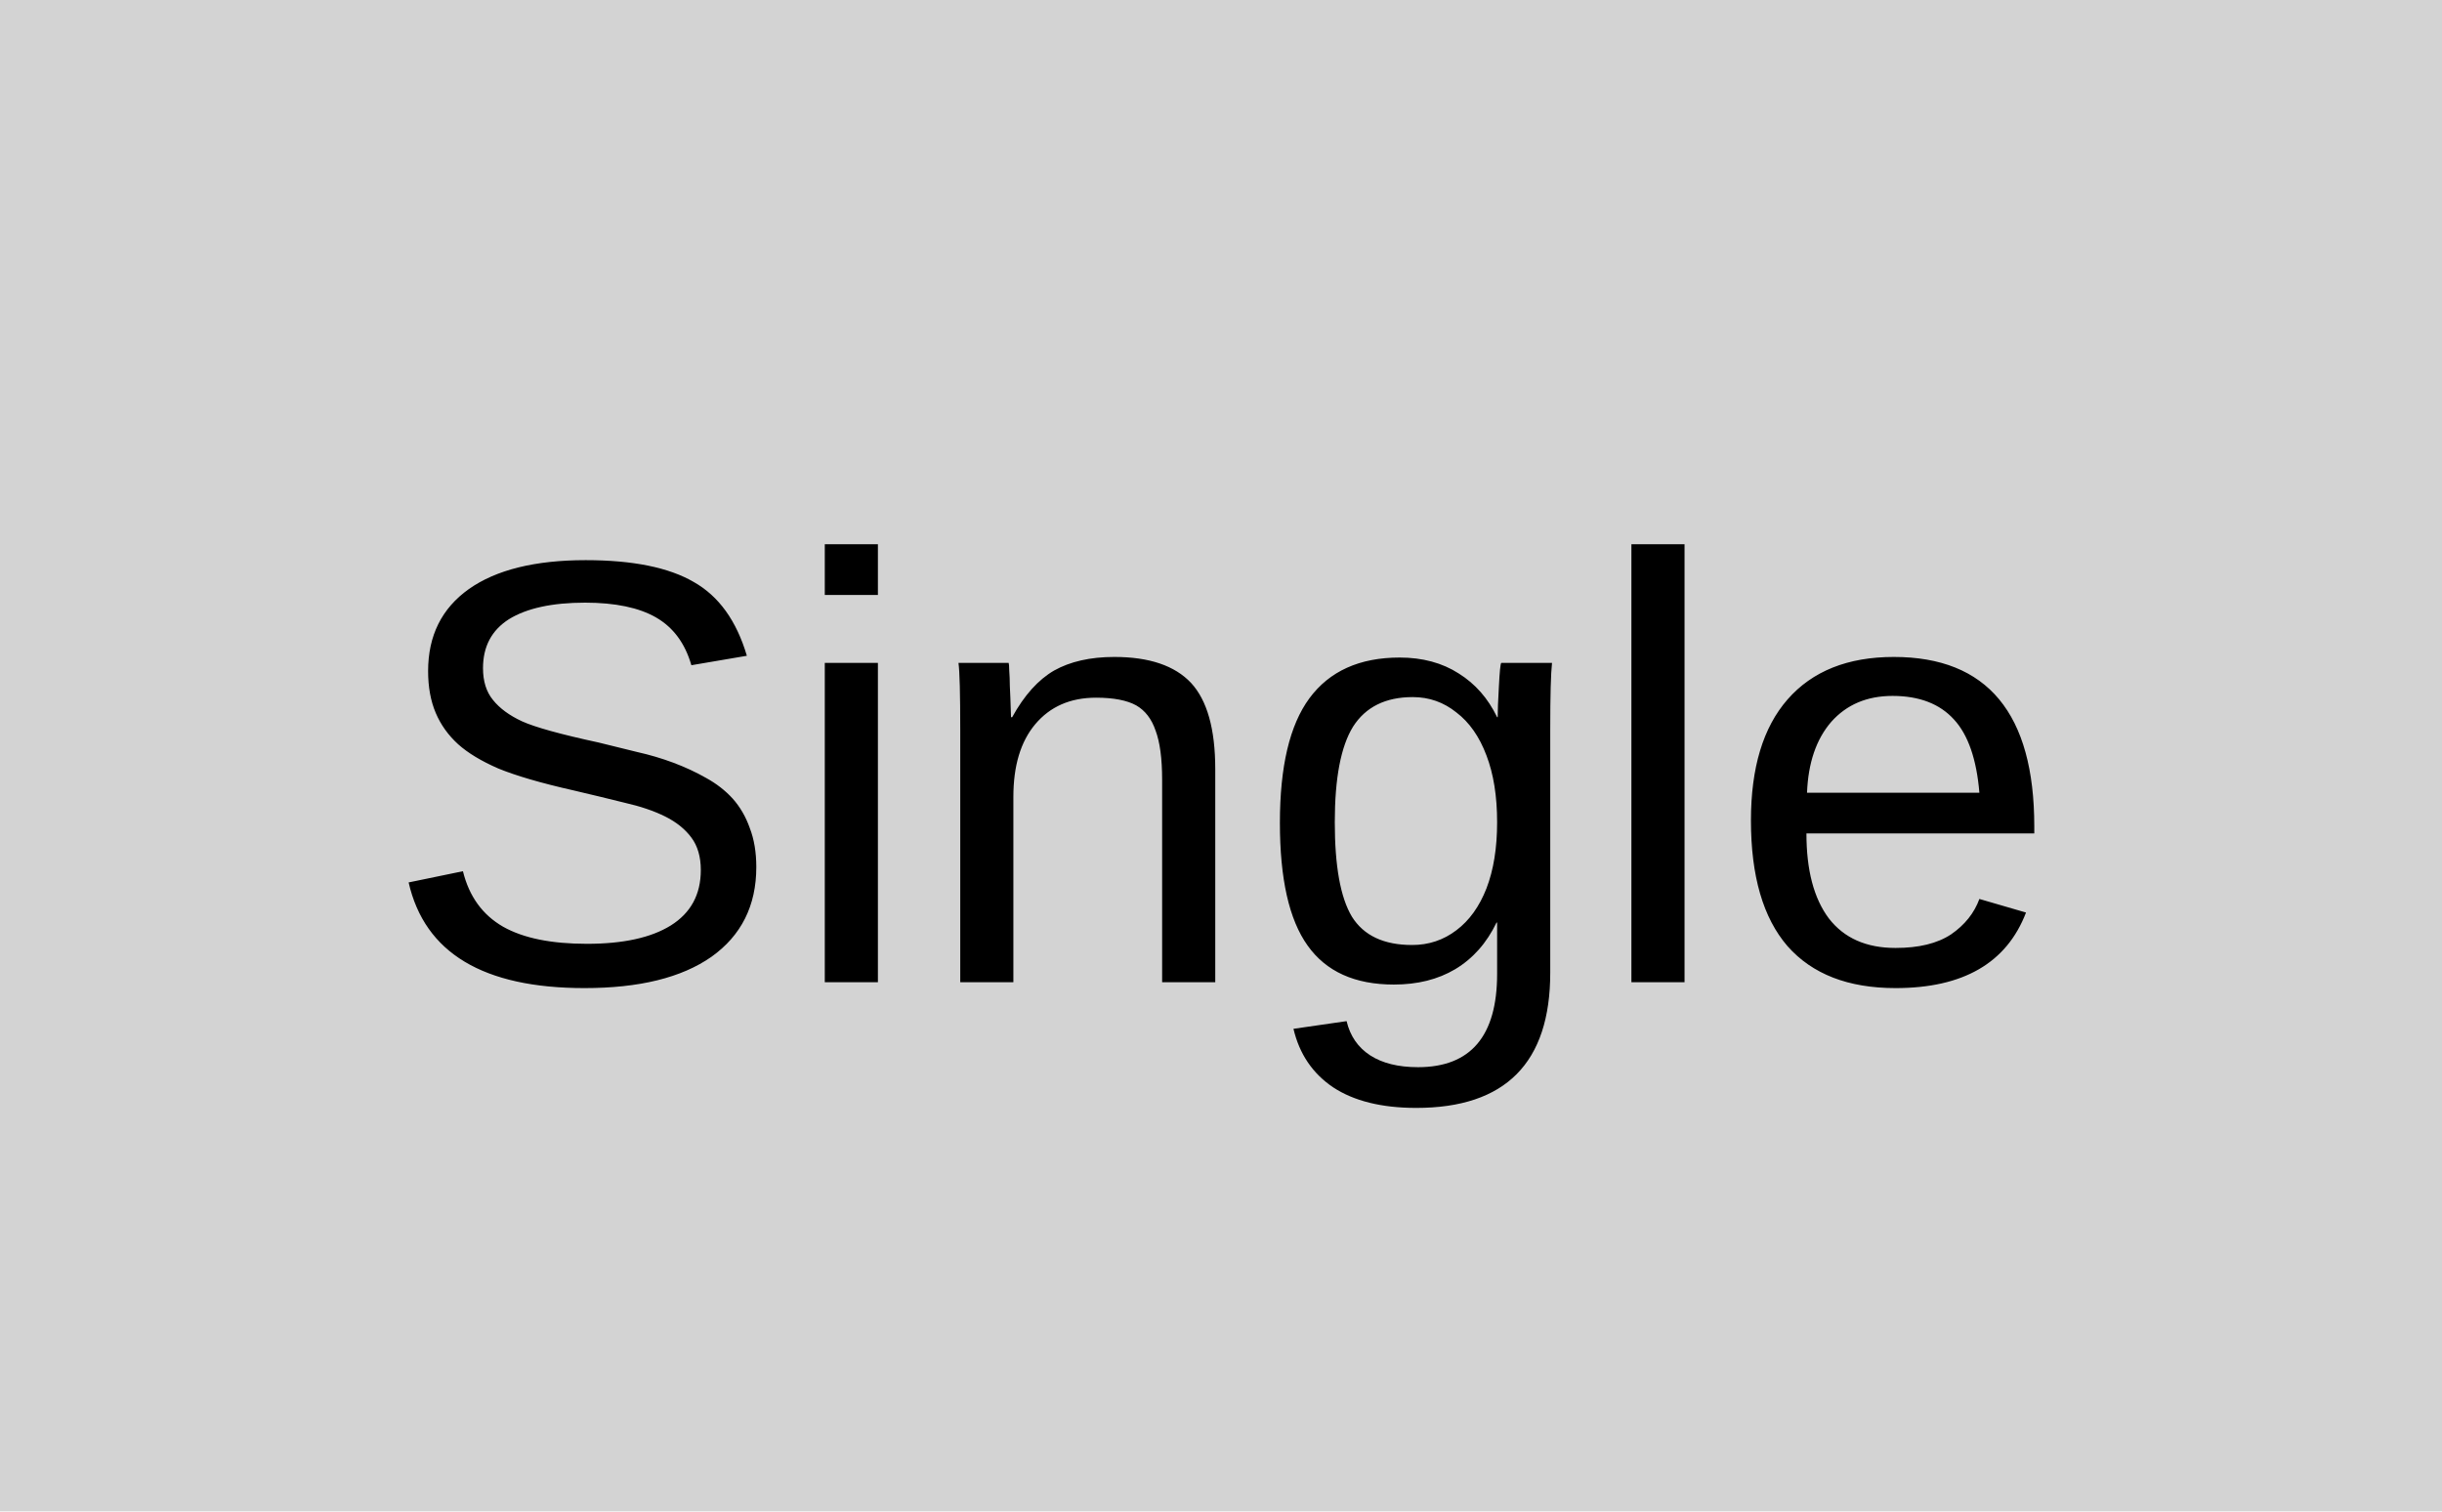
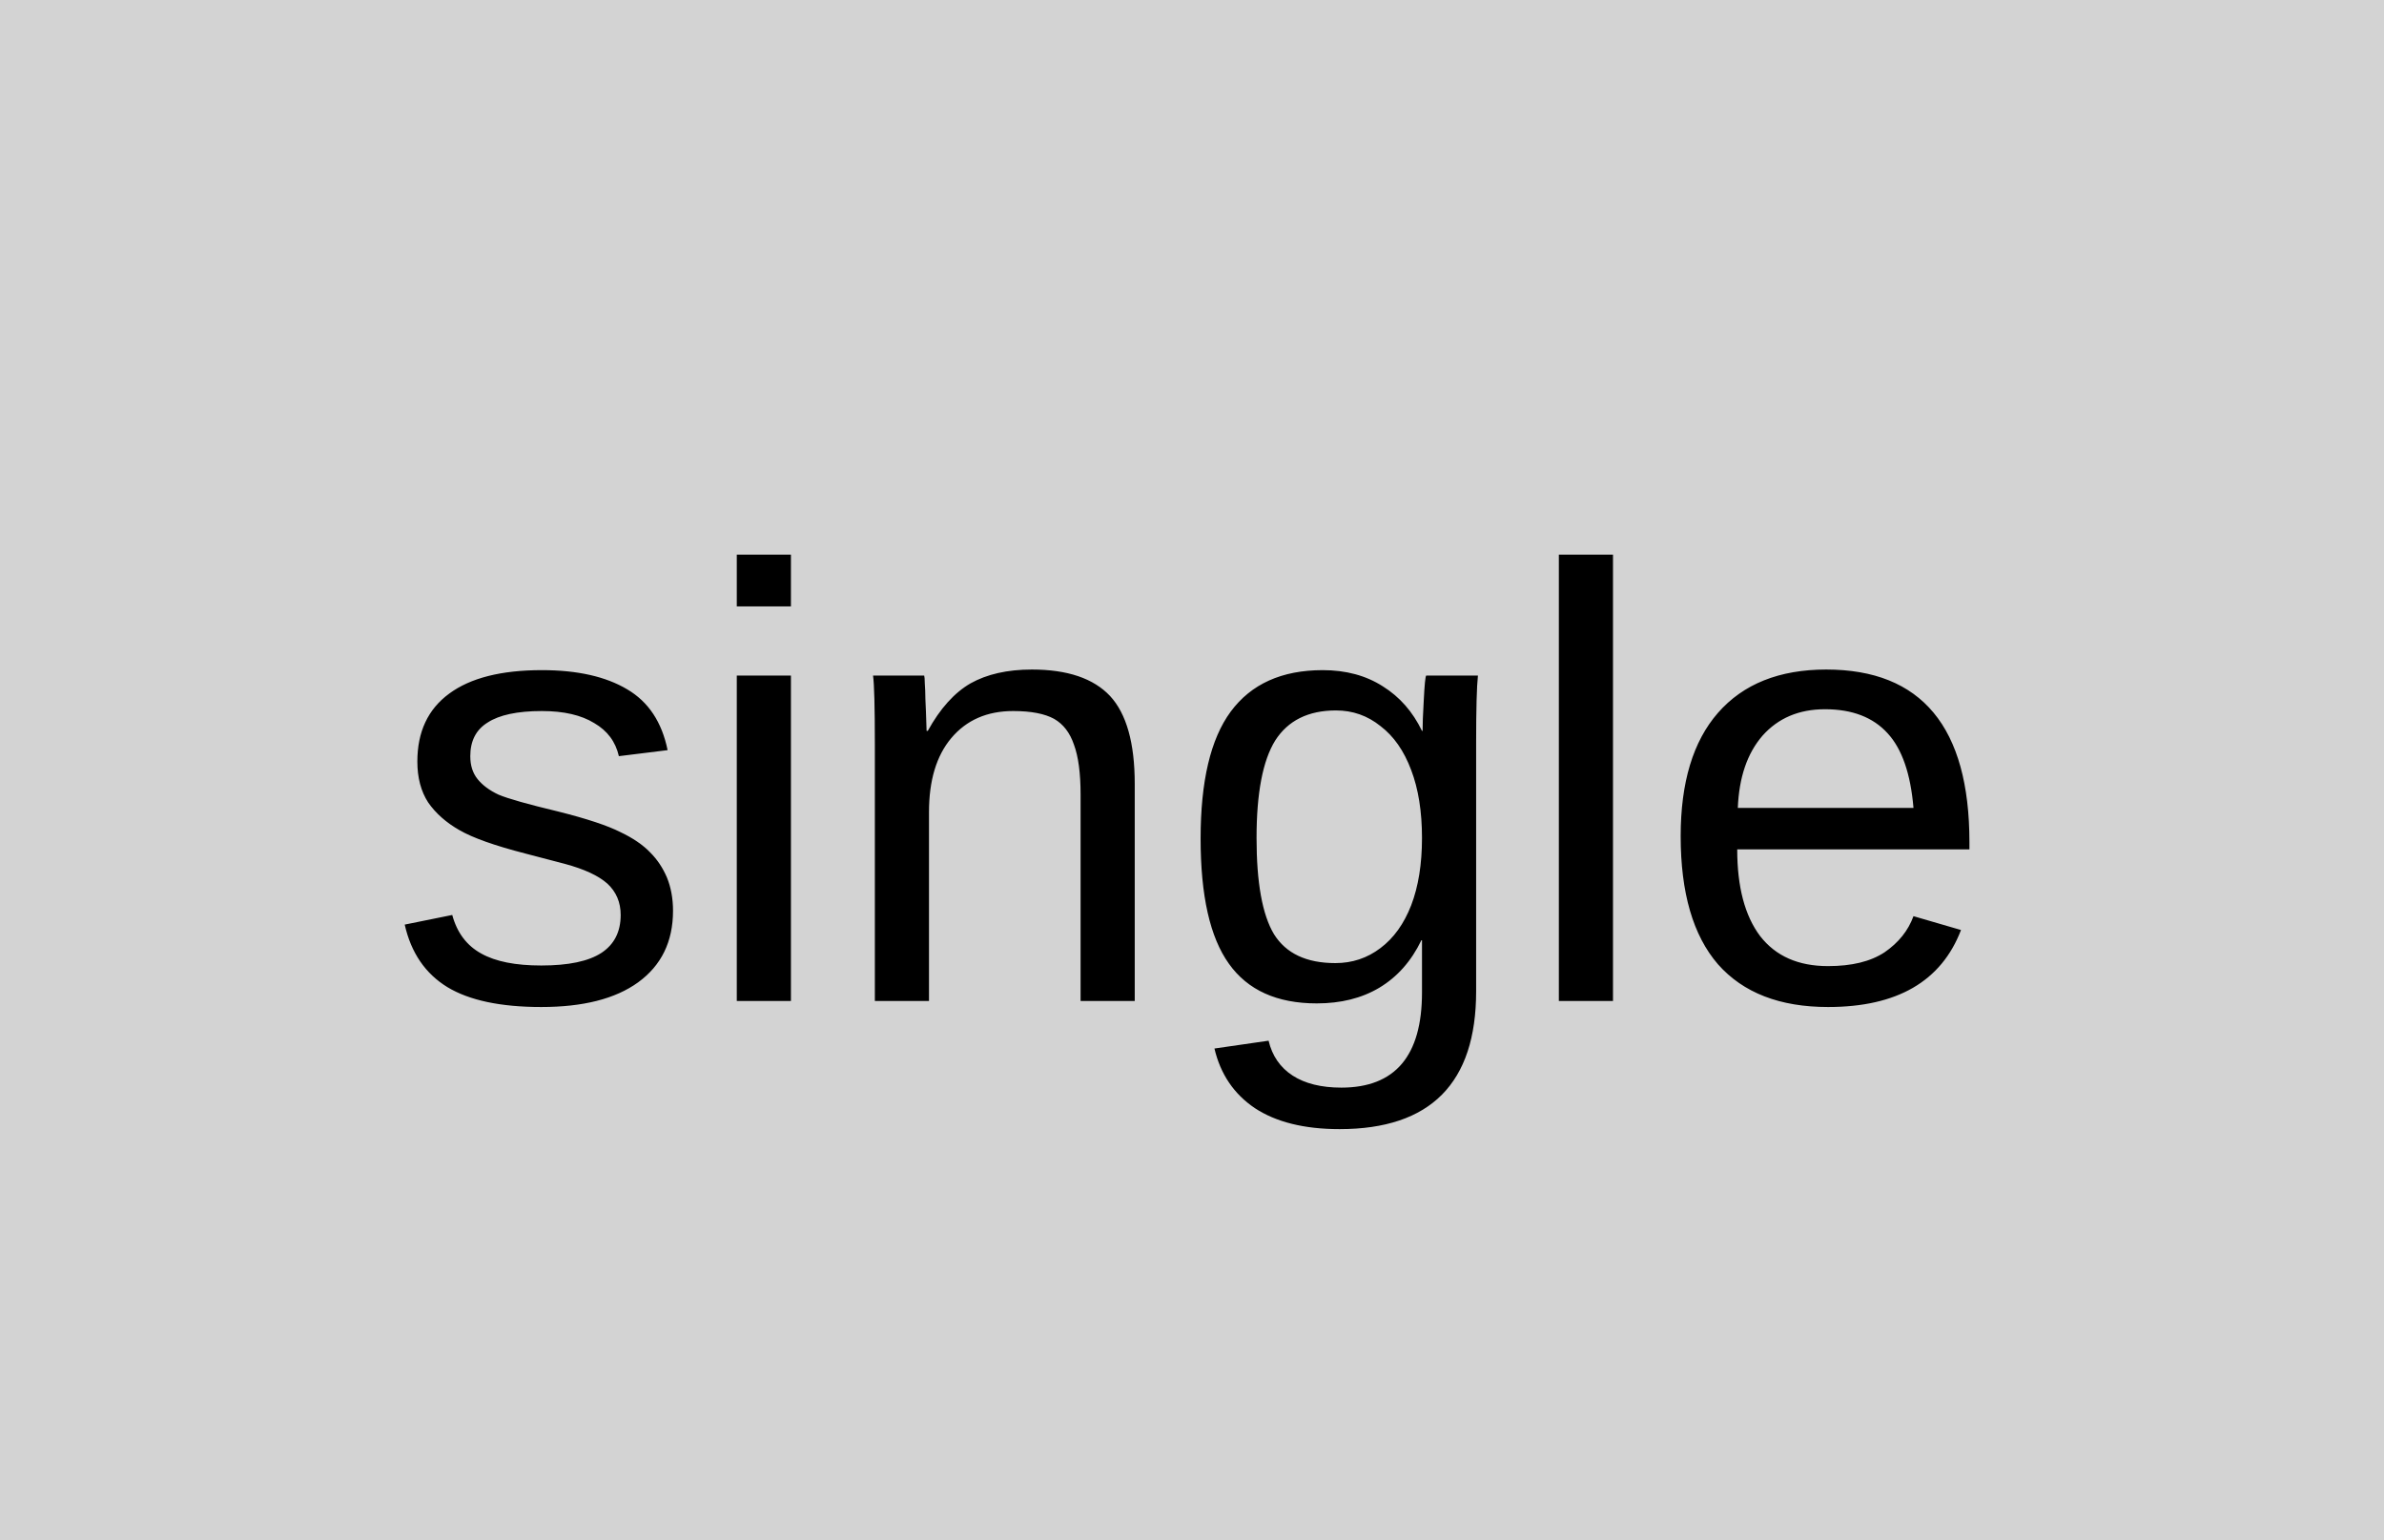
- <svg xmlns="http://www.w3.org/2000/svg" height="40" width="64.64">
+ <svg xmlns="http://www.w3.org/2000/svg" height="40" width="61.92">
  <defs>
    <style type="text/css">text{font-family:arial;font-size:16px;text-anchor:middle}g.item rect{fill:lightgray}g.item text{fill:black}g.dependency text{fill:white}</style>
  </defs>
  <symbol id="down-arrow" preserveAspectRatio="xMidYMax slice" viewBox="0,0,1,1">
    <polygon fill="darkgreen" points="0,0.8 0,0 1,0 1,0.8 0.5,1" />
  </symbol>
  <symbol id="right-arrow" preserveAspectRatio="xMaxYMid slice" viewBox="0,0,1,1">
    <polygon fill="darkred" points="0.8,0 0,0 0,1 0.8,1 1,0.5" />
  </symbol>
  <symbol id="up-arrow" preserveAspectRatio="xMidYMin slice" viewBox="0,0,1,1">
    <polygon fill="darkred" points="0,0.2 0,1 1,1 1,0.2 0.5,0" />
  </symbol>
  <g class="item">
-     <rect height="40" width="64.64" />
-     <text x="32.32" y="26">Single</text>
+     <rect height="40" width="61.92" />
+     <text x="30.96" y="26">single</text>
  </g>
</svg>
